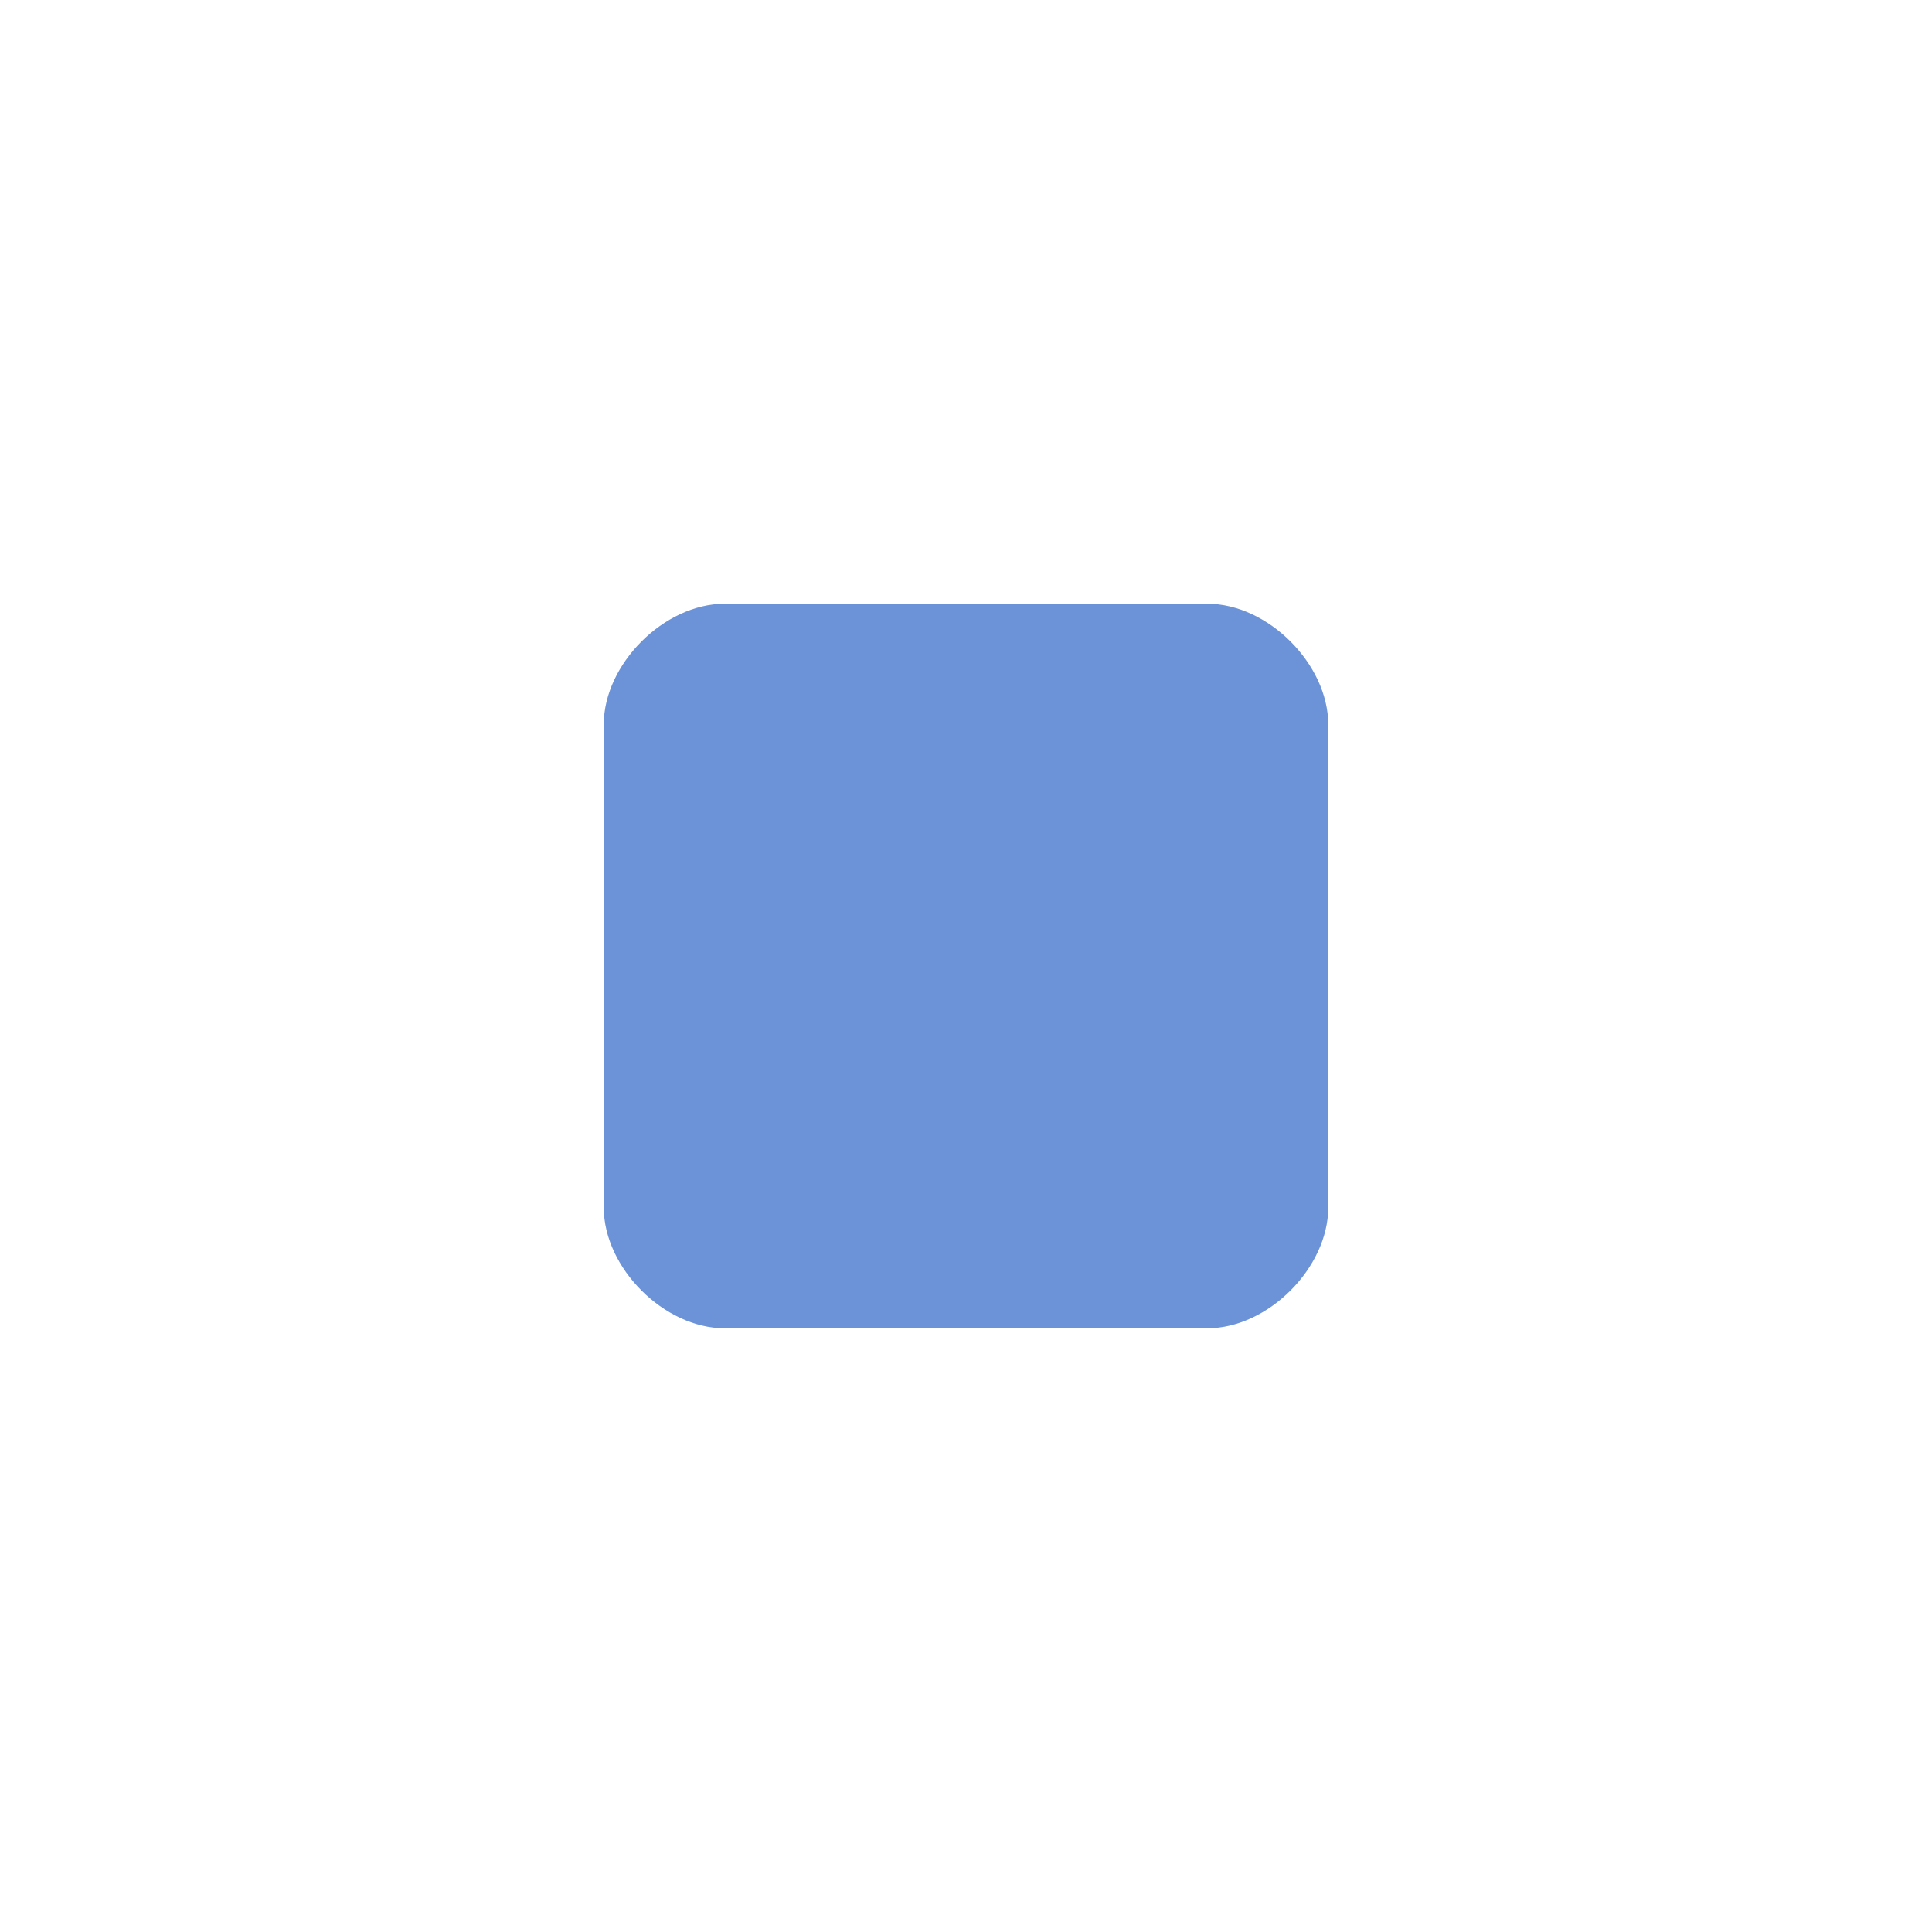
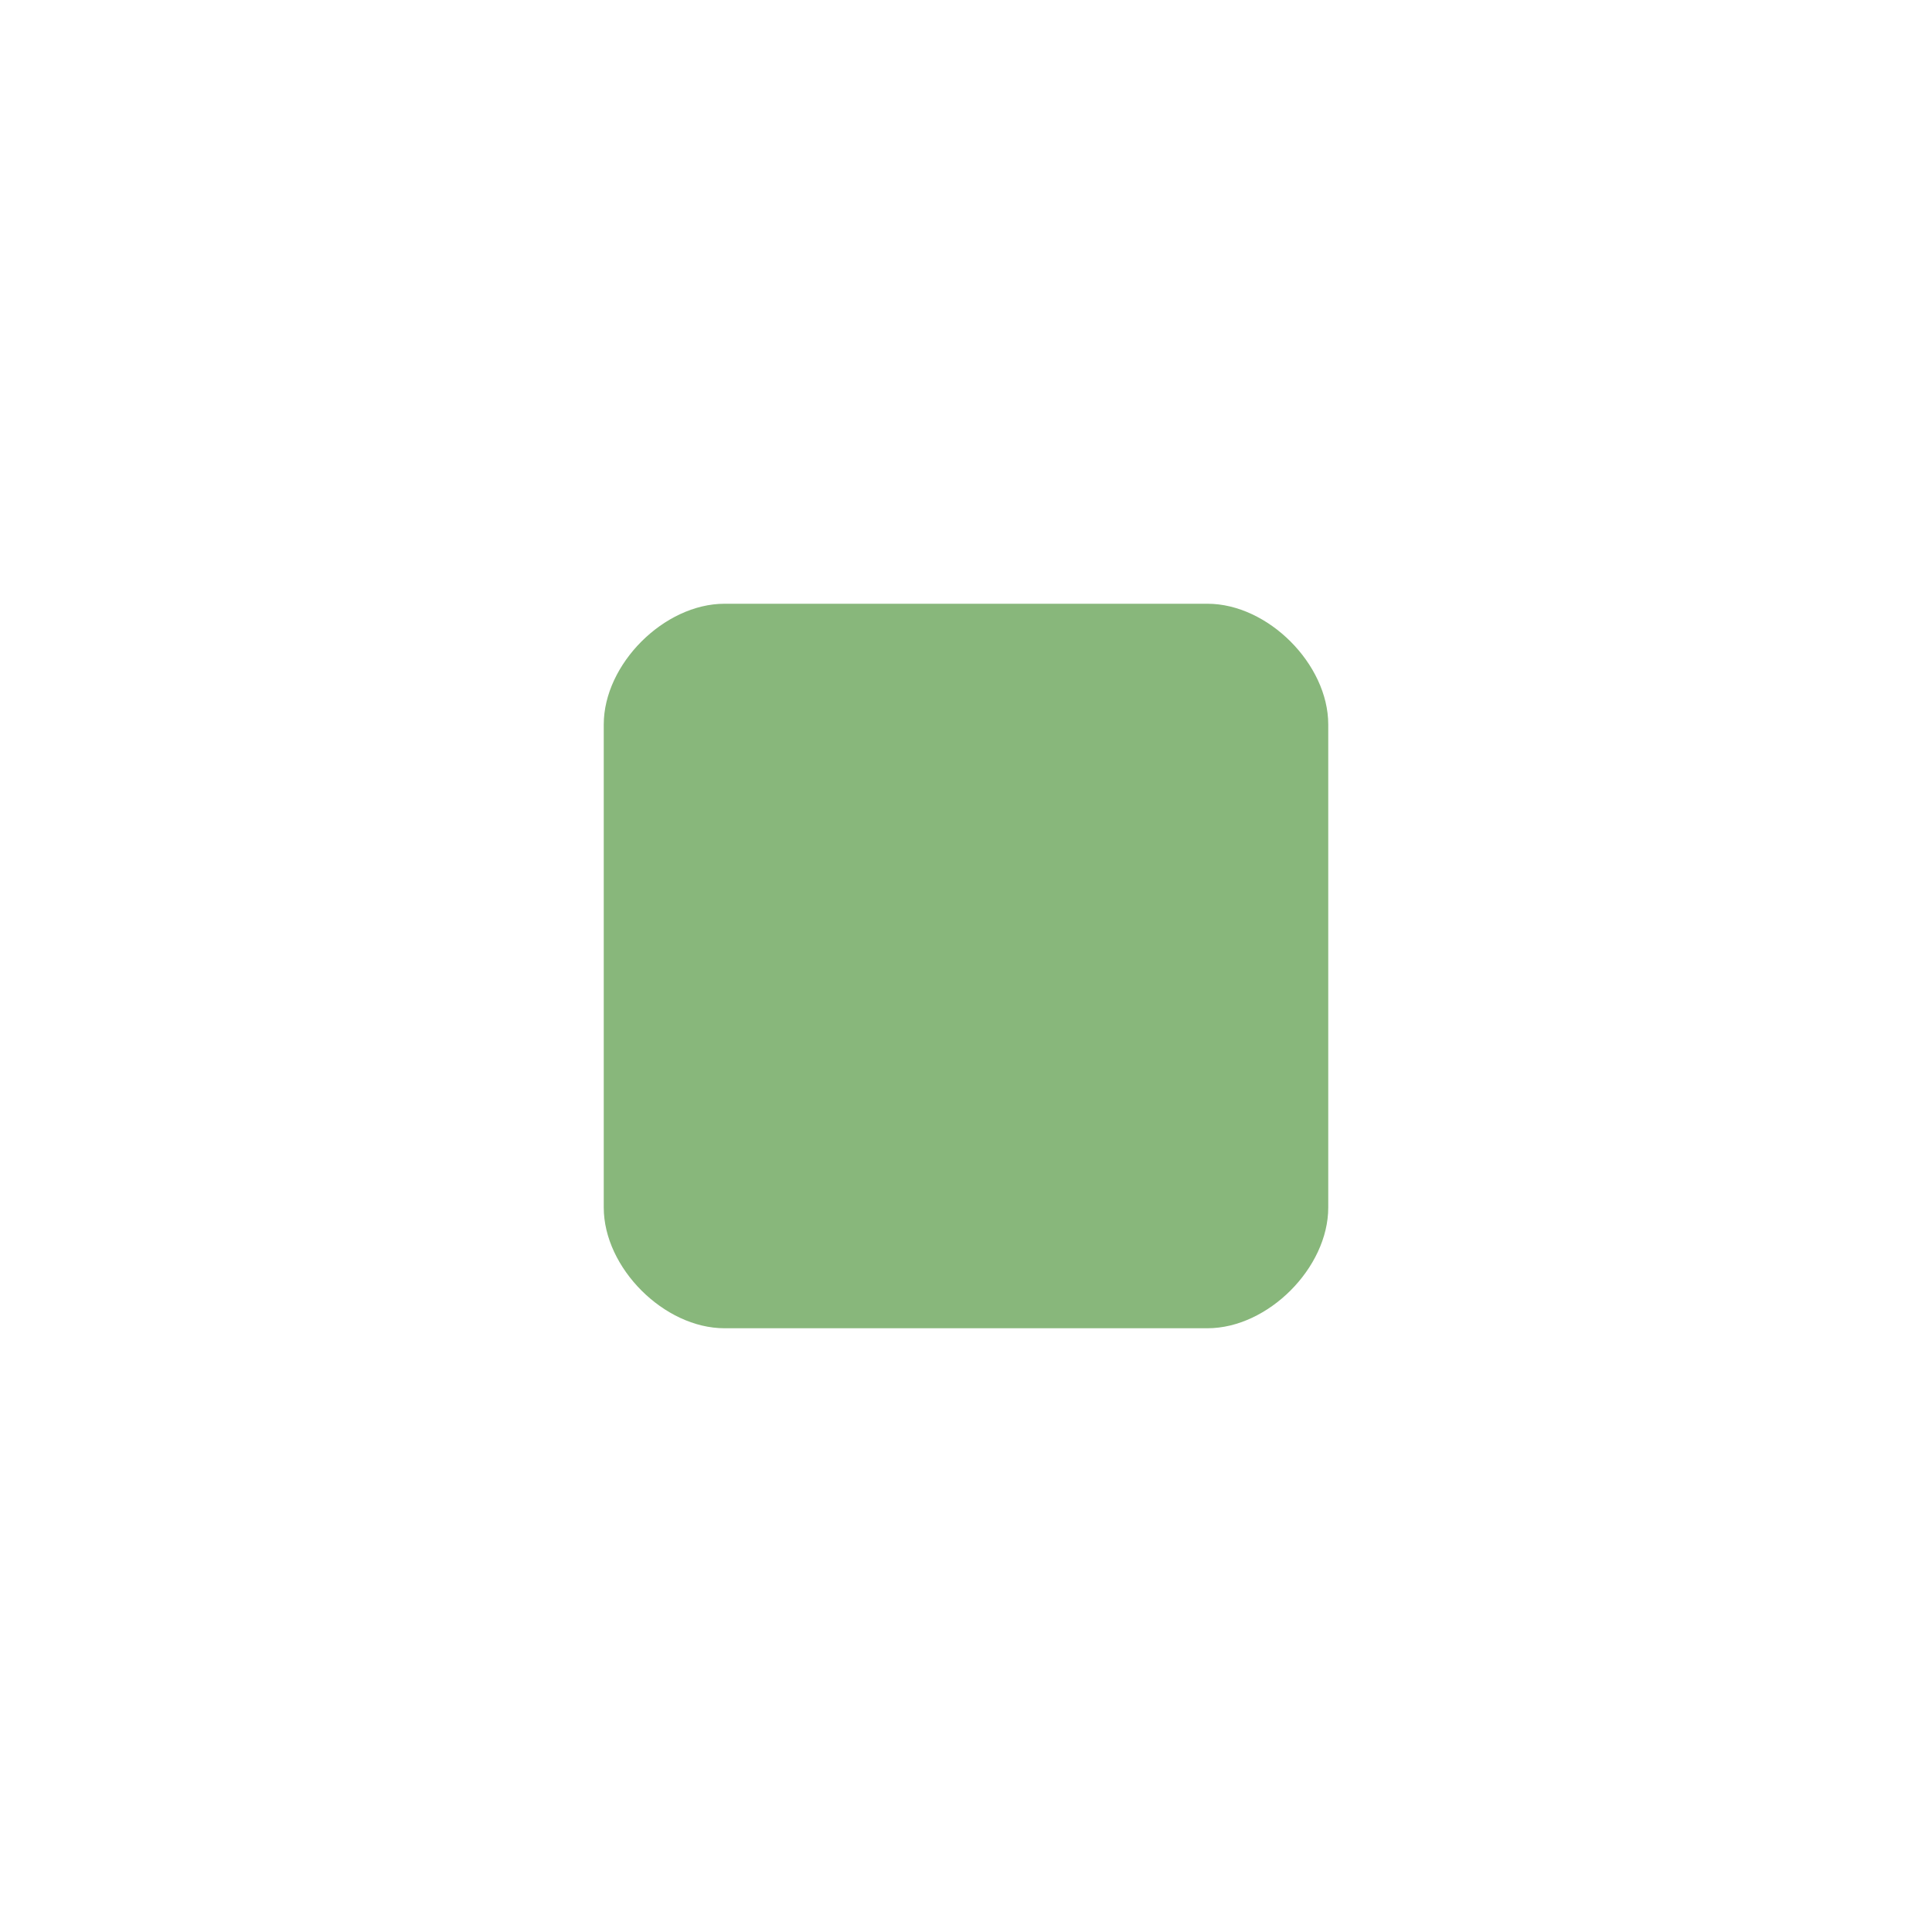
<svg xmlns="http://www.w3.org/2000/svg" width="16" height="16" viewBox="-5 -5 16 16" preserveAspectRatio="xMinYMid meet" overflow="visible" enable-background="new -5 -5 16 16">
-   <path d="M6 5c0 .5-.5 1-1 1h-4c-.5 0-1-.5-1-1v-4c0-.5.5-1 1-1h4c.5 0 1 .5 1 1v4z" fill="#6c92d8" />
+   <path d="M6 5c0 .5-.5 1-1 1h-4c-.5 0-1-.5-1-1v-4c0-.5.5-1 1-1h4c.5 0 1 .5 1 1v4z" fill="#88b77b" />
</svg>
